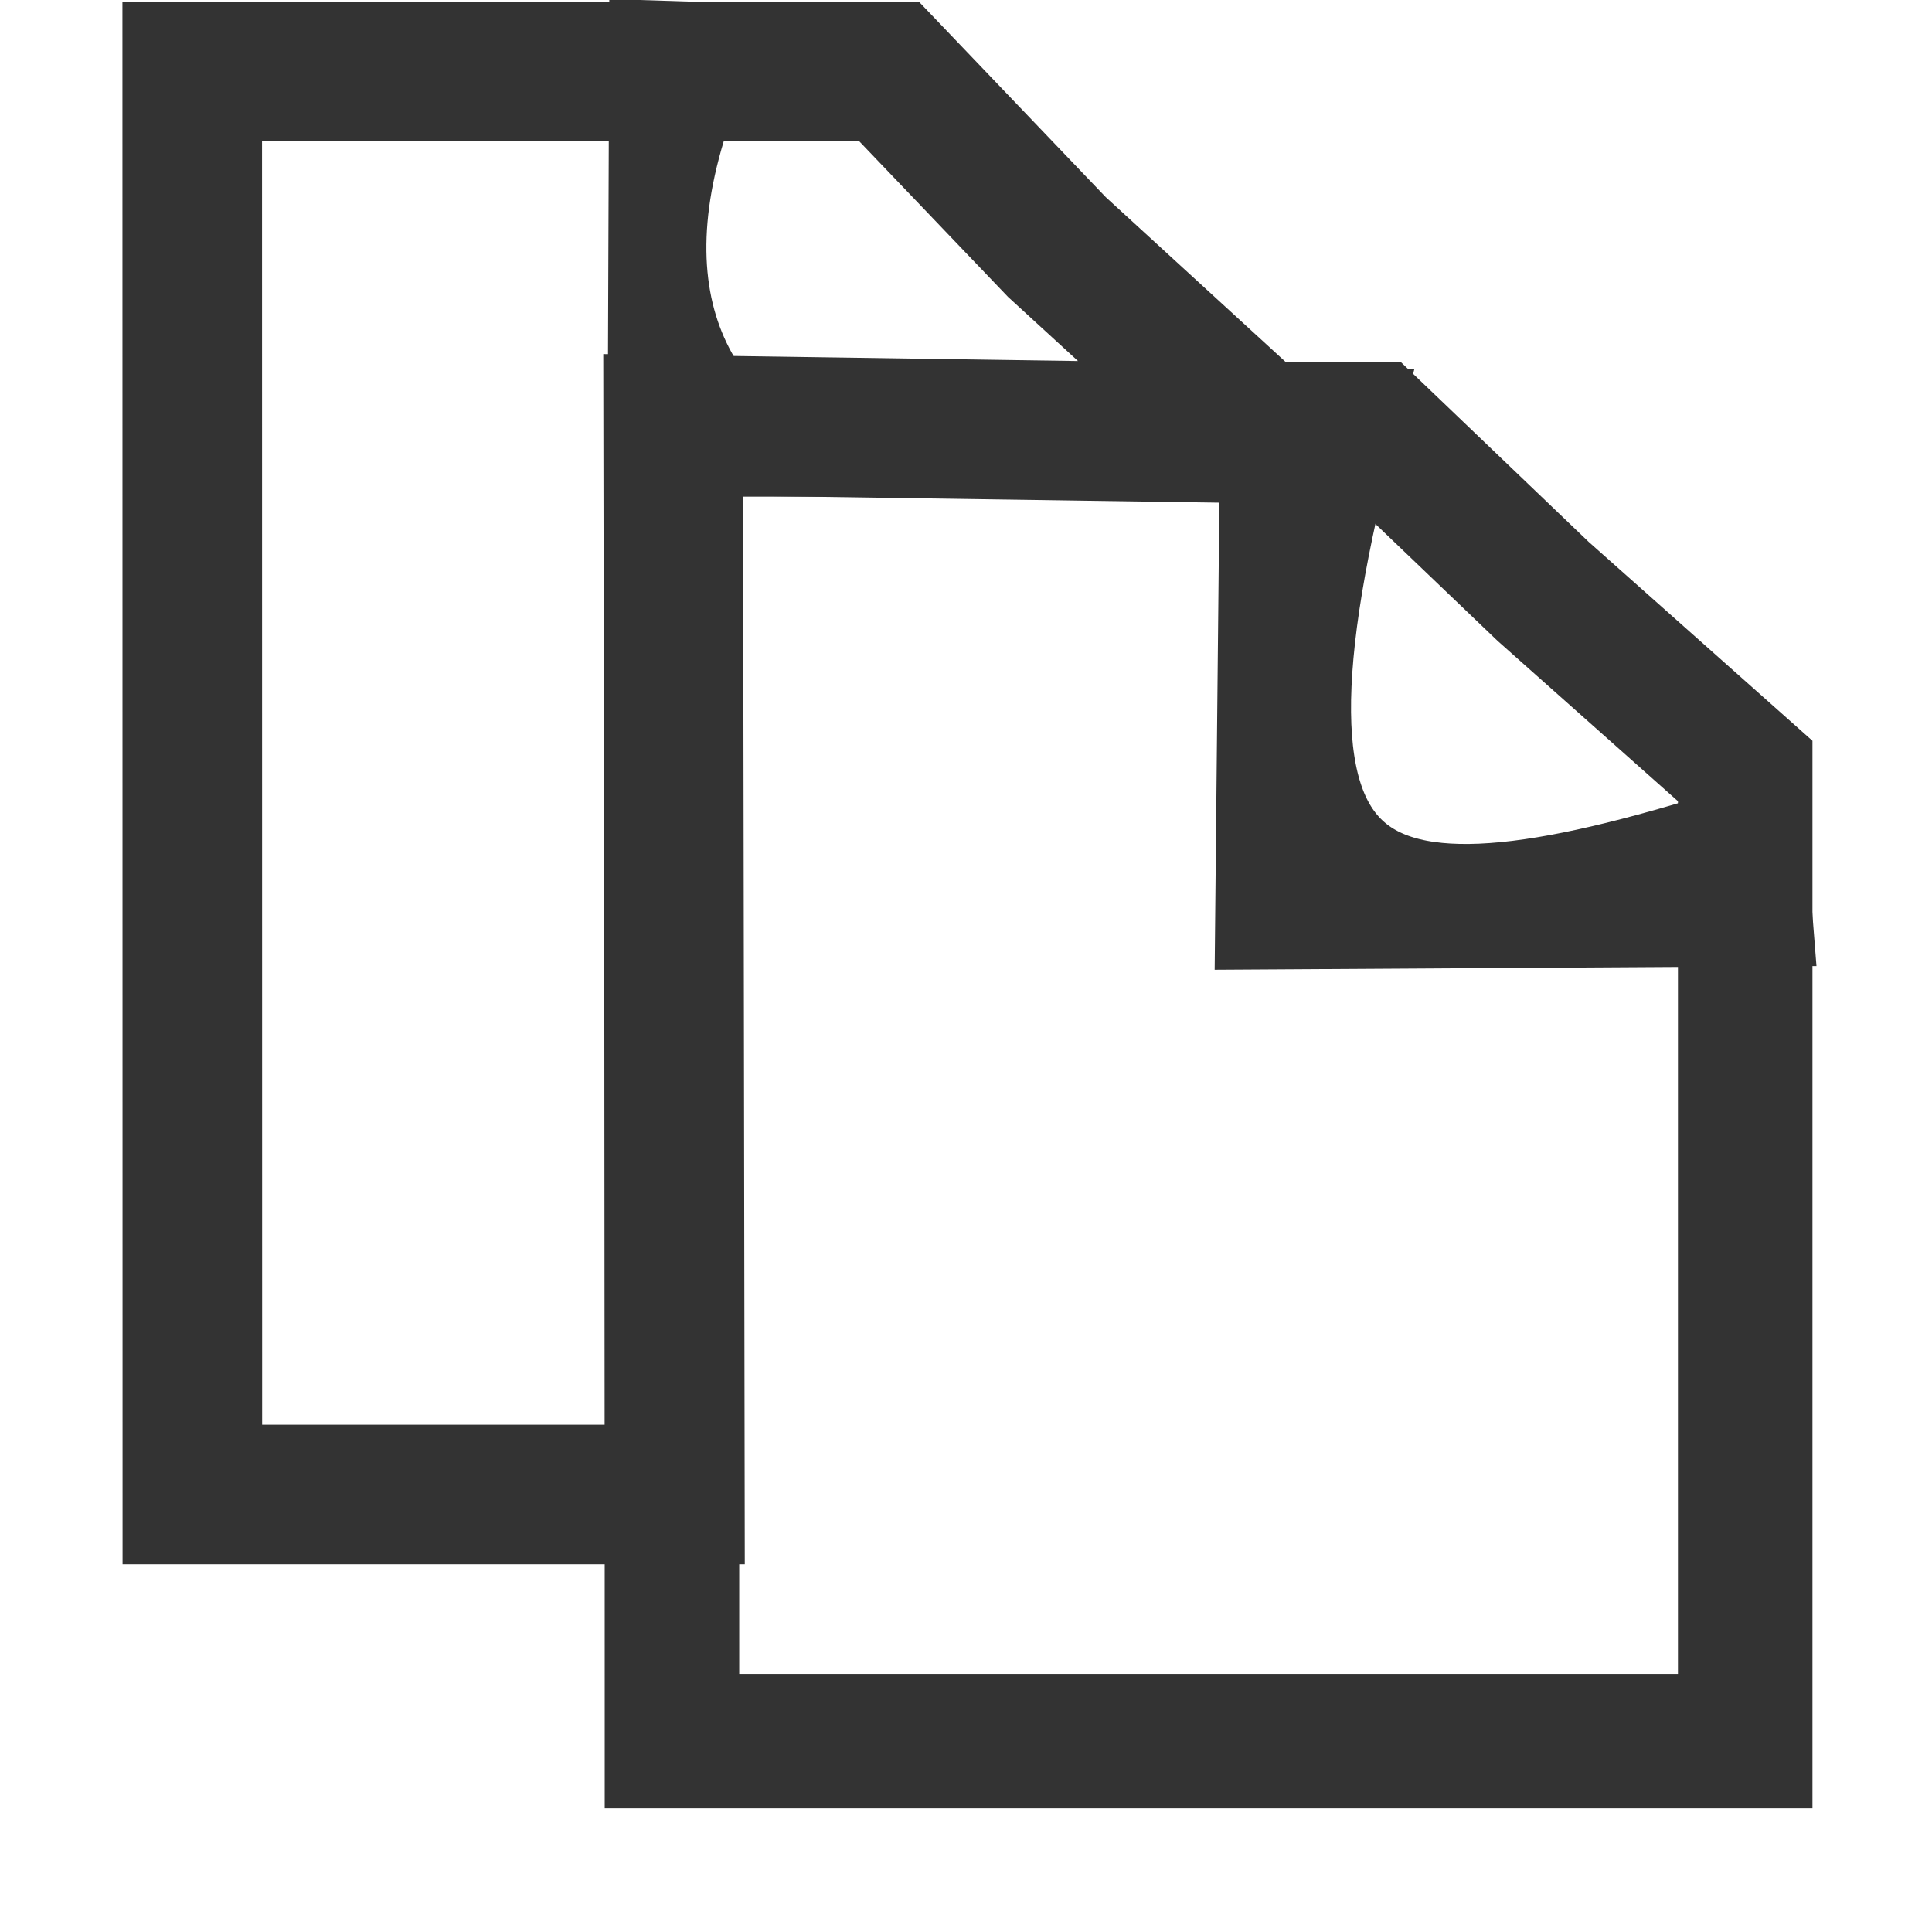
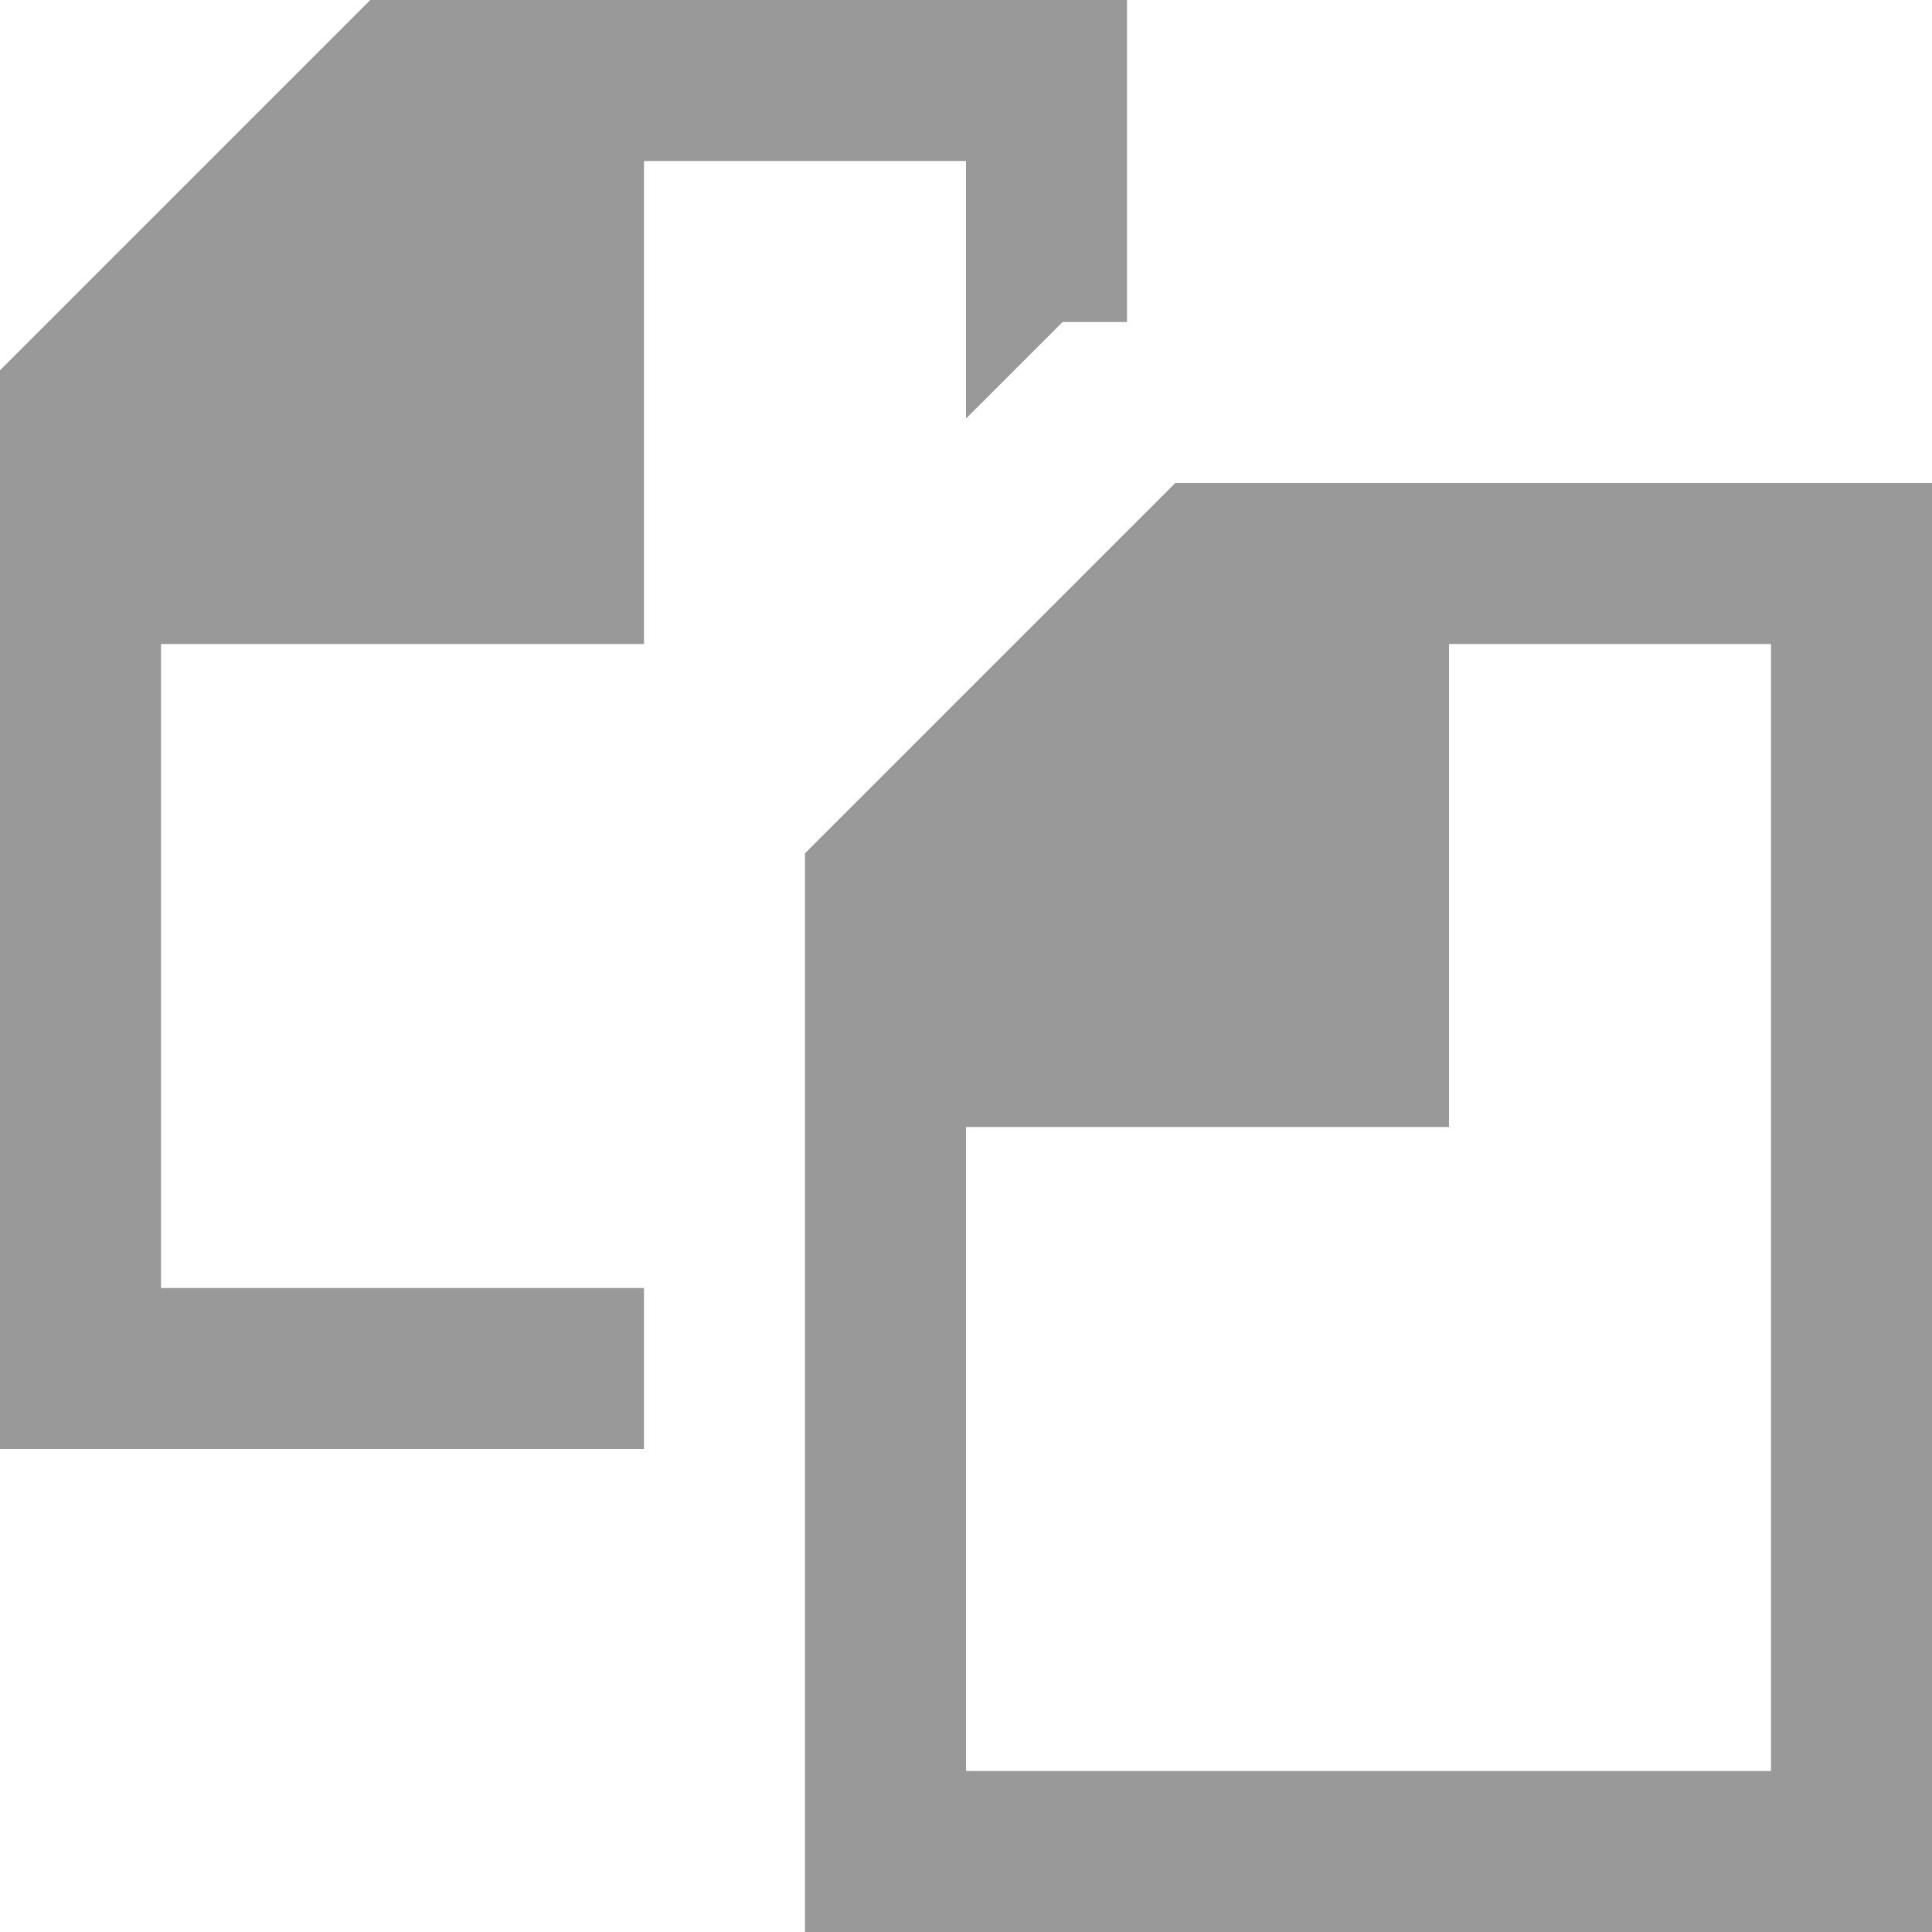
- <svg xmlns="http://www.w3.org/2000/svg" width="16px" height="16px" id="svg8052" version="1.1">
-   <defs id="defs8054">
-     </defs>
-   <g id="layer1">
-     <path style="fill:none;stroke:#333333;stroke-width:1.156;stroke-linecap:round;stroke-linejoin:miter;stroke-miterlimit:4;stroke-opacity:1;stroke-dasharray:none;stroke-dashoffset:0" d="m 1.592,0.591 5.77,0 1.391,1.455 1.685,1.544 -4.863,-0.071 0.014,8.858 -3.996,-5e-6 z" id="rect9068" />
-     <path id="path9071" d="m 5.564,3.556 5.814,0 1.401,1.341 1.674,1.488 0,8.035 -8.888,0 z" style="fill:none;stroke:#333333;stroke-width:1.114;stroke-linecap:round;stroke-linejoin:miter;stroke-miterlimit:4;stroke-opacity:1;stroke-dasharray:none;stroke-dashoffset:0" />
-     <path style="fill:#333333;fill-opacity:1;stroke:#333333;stroke-width:0.831;stroke-linecap:round;stroke-linejoin:miter;stroke-miterlimit:4;stroke-opacity:1;stroke-dasharray:none;stroke-dashoffset:0" d="m 11.179,3.45 c -1.11,4.186 0.072,4.5 3.36,3.438 l 0.055,0.7 -4.115,0.025 0.042,-4.191 z" id="rect9073" />
-     <path style="fill:#333333;fill-opacity:1;stroke:#cd5201;stroke-width:0;stroke-linecap:round;stroke-linejoin:miter;stroke-miterlimit:4;stroke-opacity:1;stroke-dasharray:none;stroke-dashoffset:0" d="M 6.485,0.038 C 4.406,3.829 7.92,4.358 10.015,3.863 l 0.004,-0.028 -4.987,-0.033 0.014,-3.81 z" id="rect9076" />
-   </g>
+ <svg xmlns="http://www.w3.org/2000/svg" version="1.1" x="0px" y="0px" width="12px" height="12px" viewBox="0 0 12 12" style="overflow:visible;enable-background:new 0 0 12 12;" xml:space="preserve" preserveAspectRatio="xMinYMid meet">
+   <defs>
+ </defs>
+   <path style="fill:#999999;" d="M4,9H0V2.3L2.3,0H7v2H6.6L6,2.6V1H4v3H1v4h3V9z M12,3v9H5V5.3L7.3,3H12z M11,4H9v3H6v4h5V4z" />
</svg>
